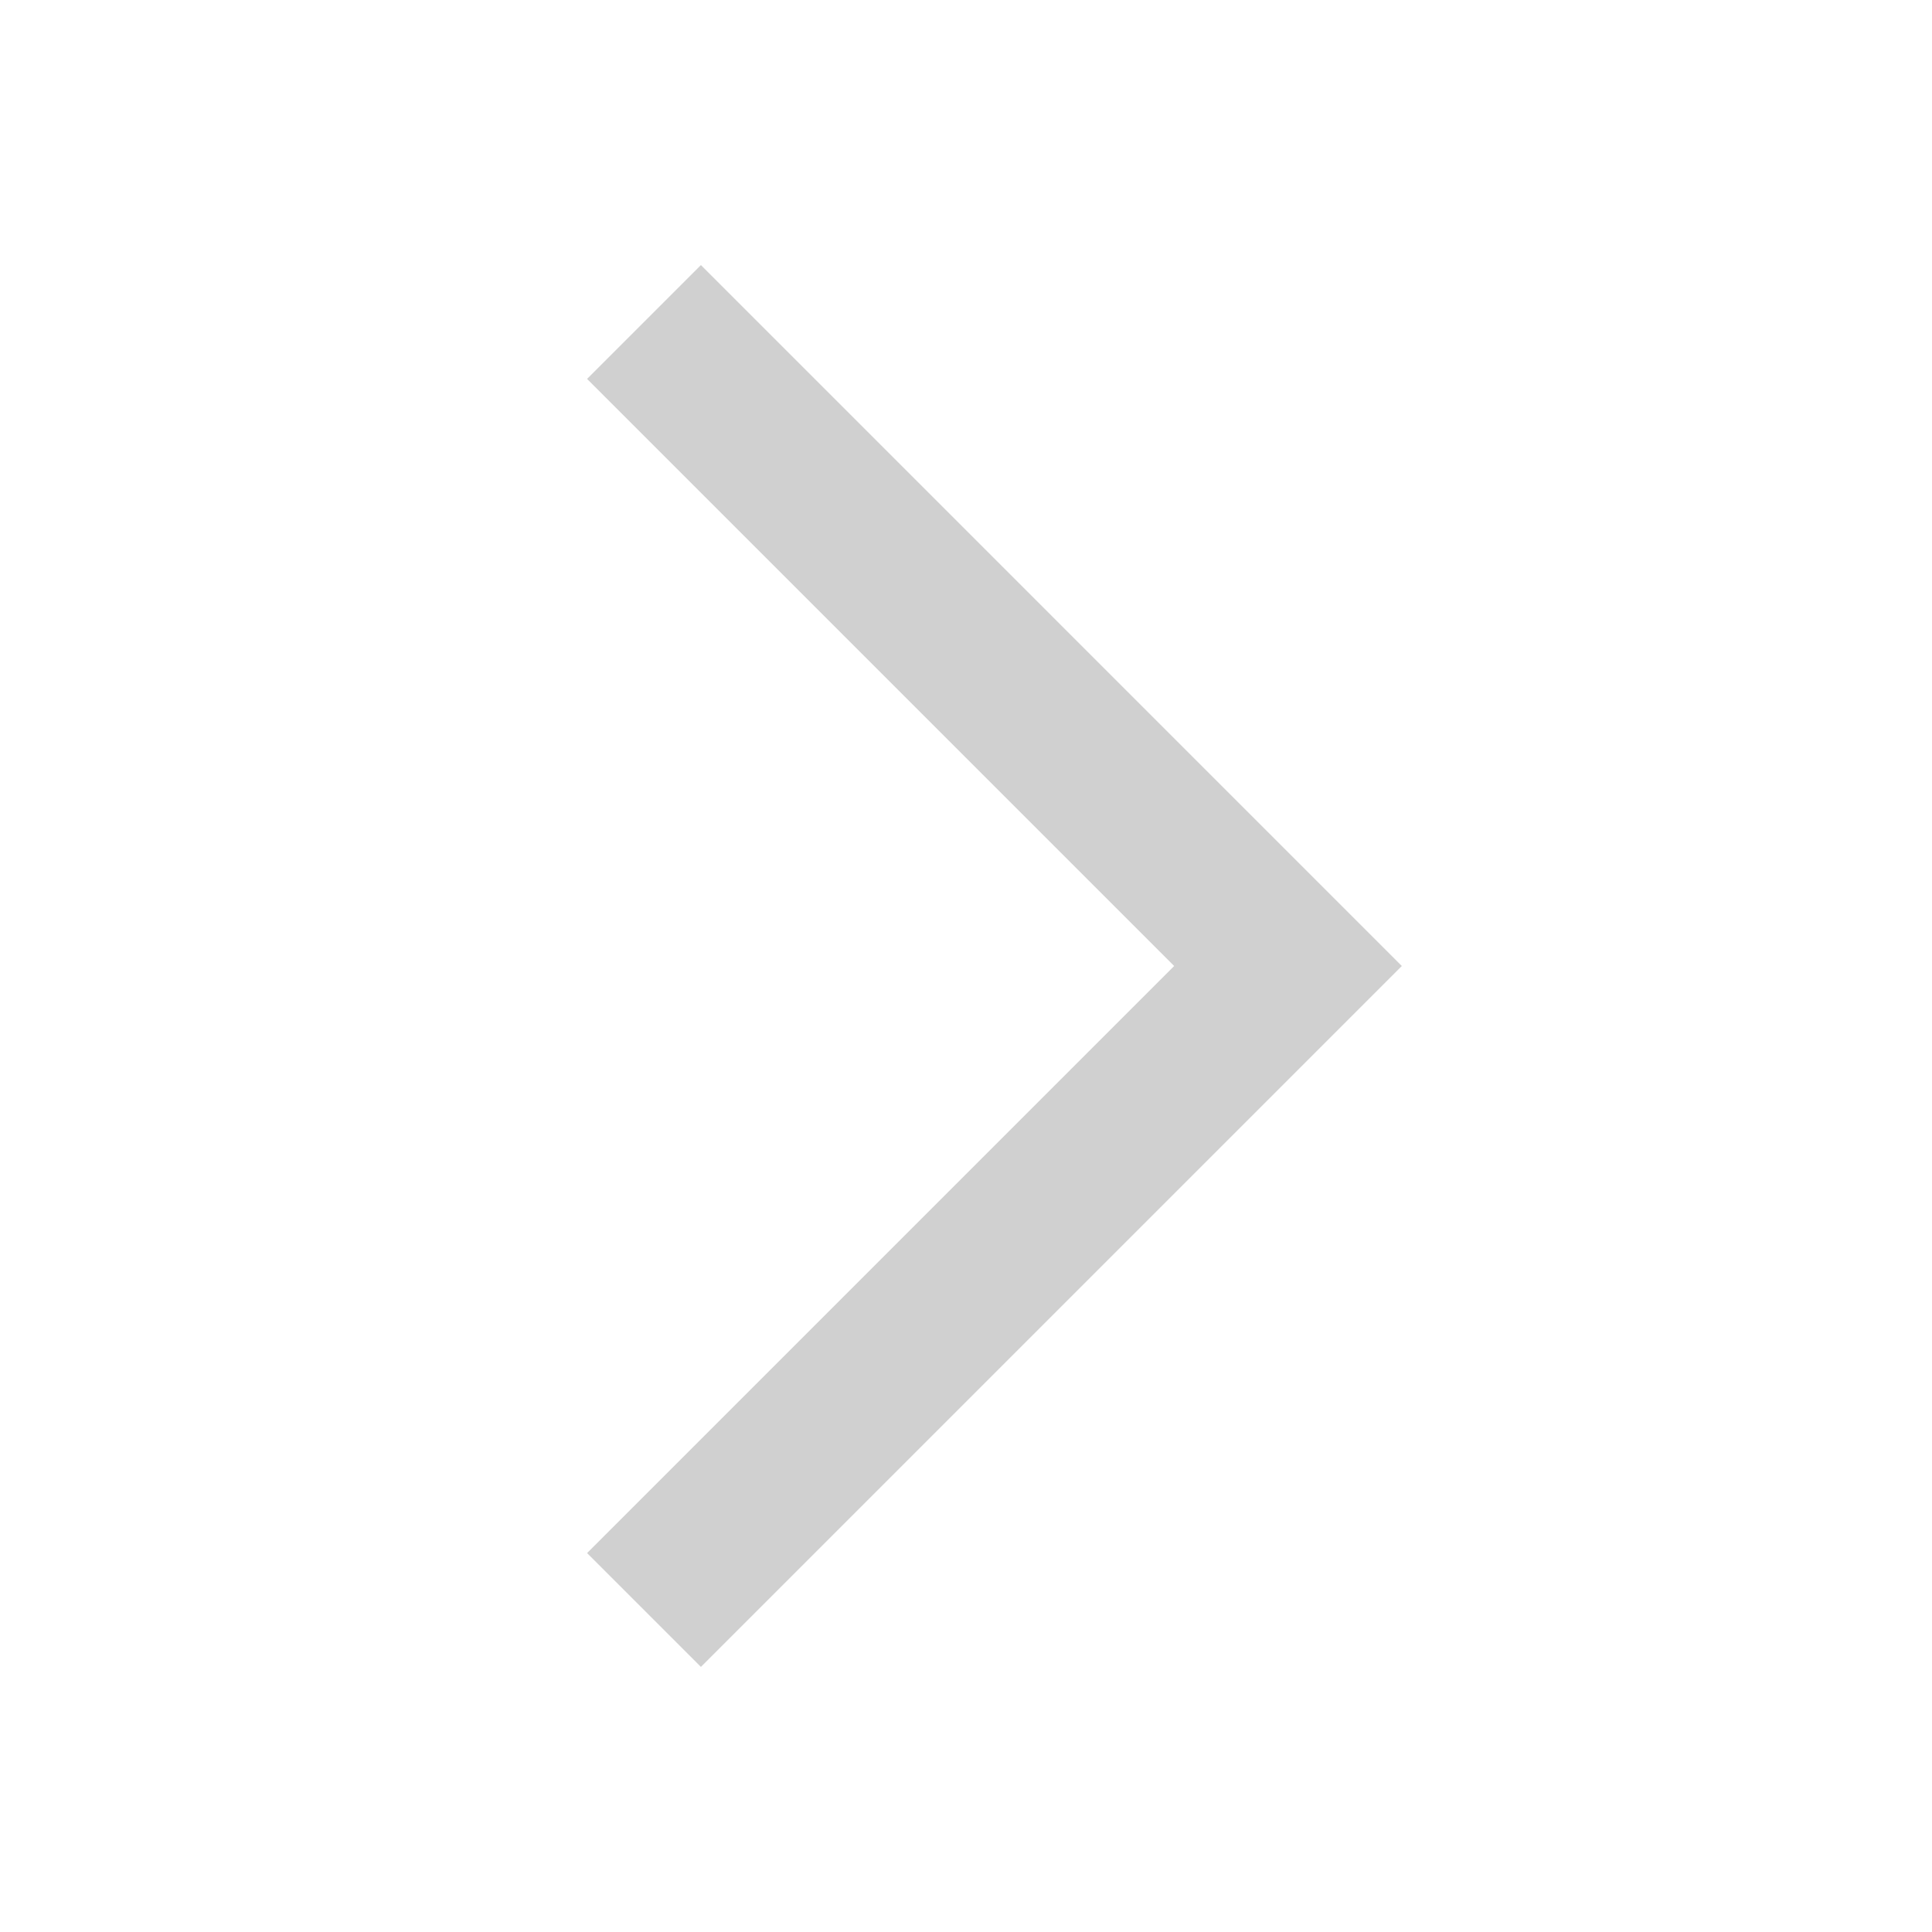
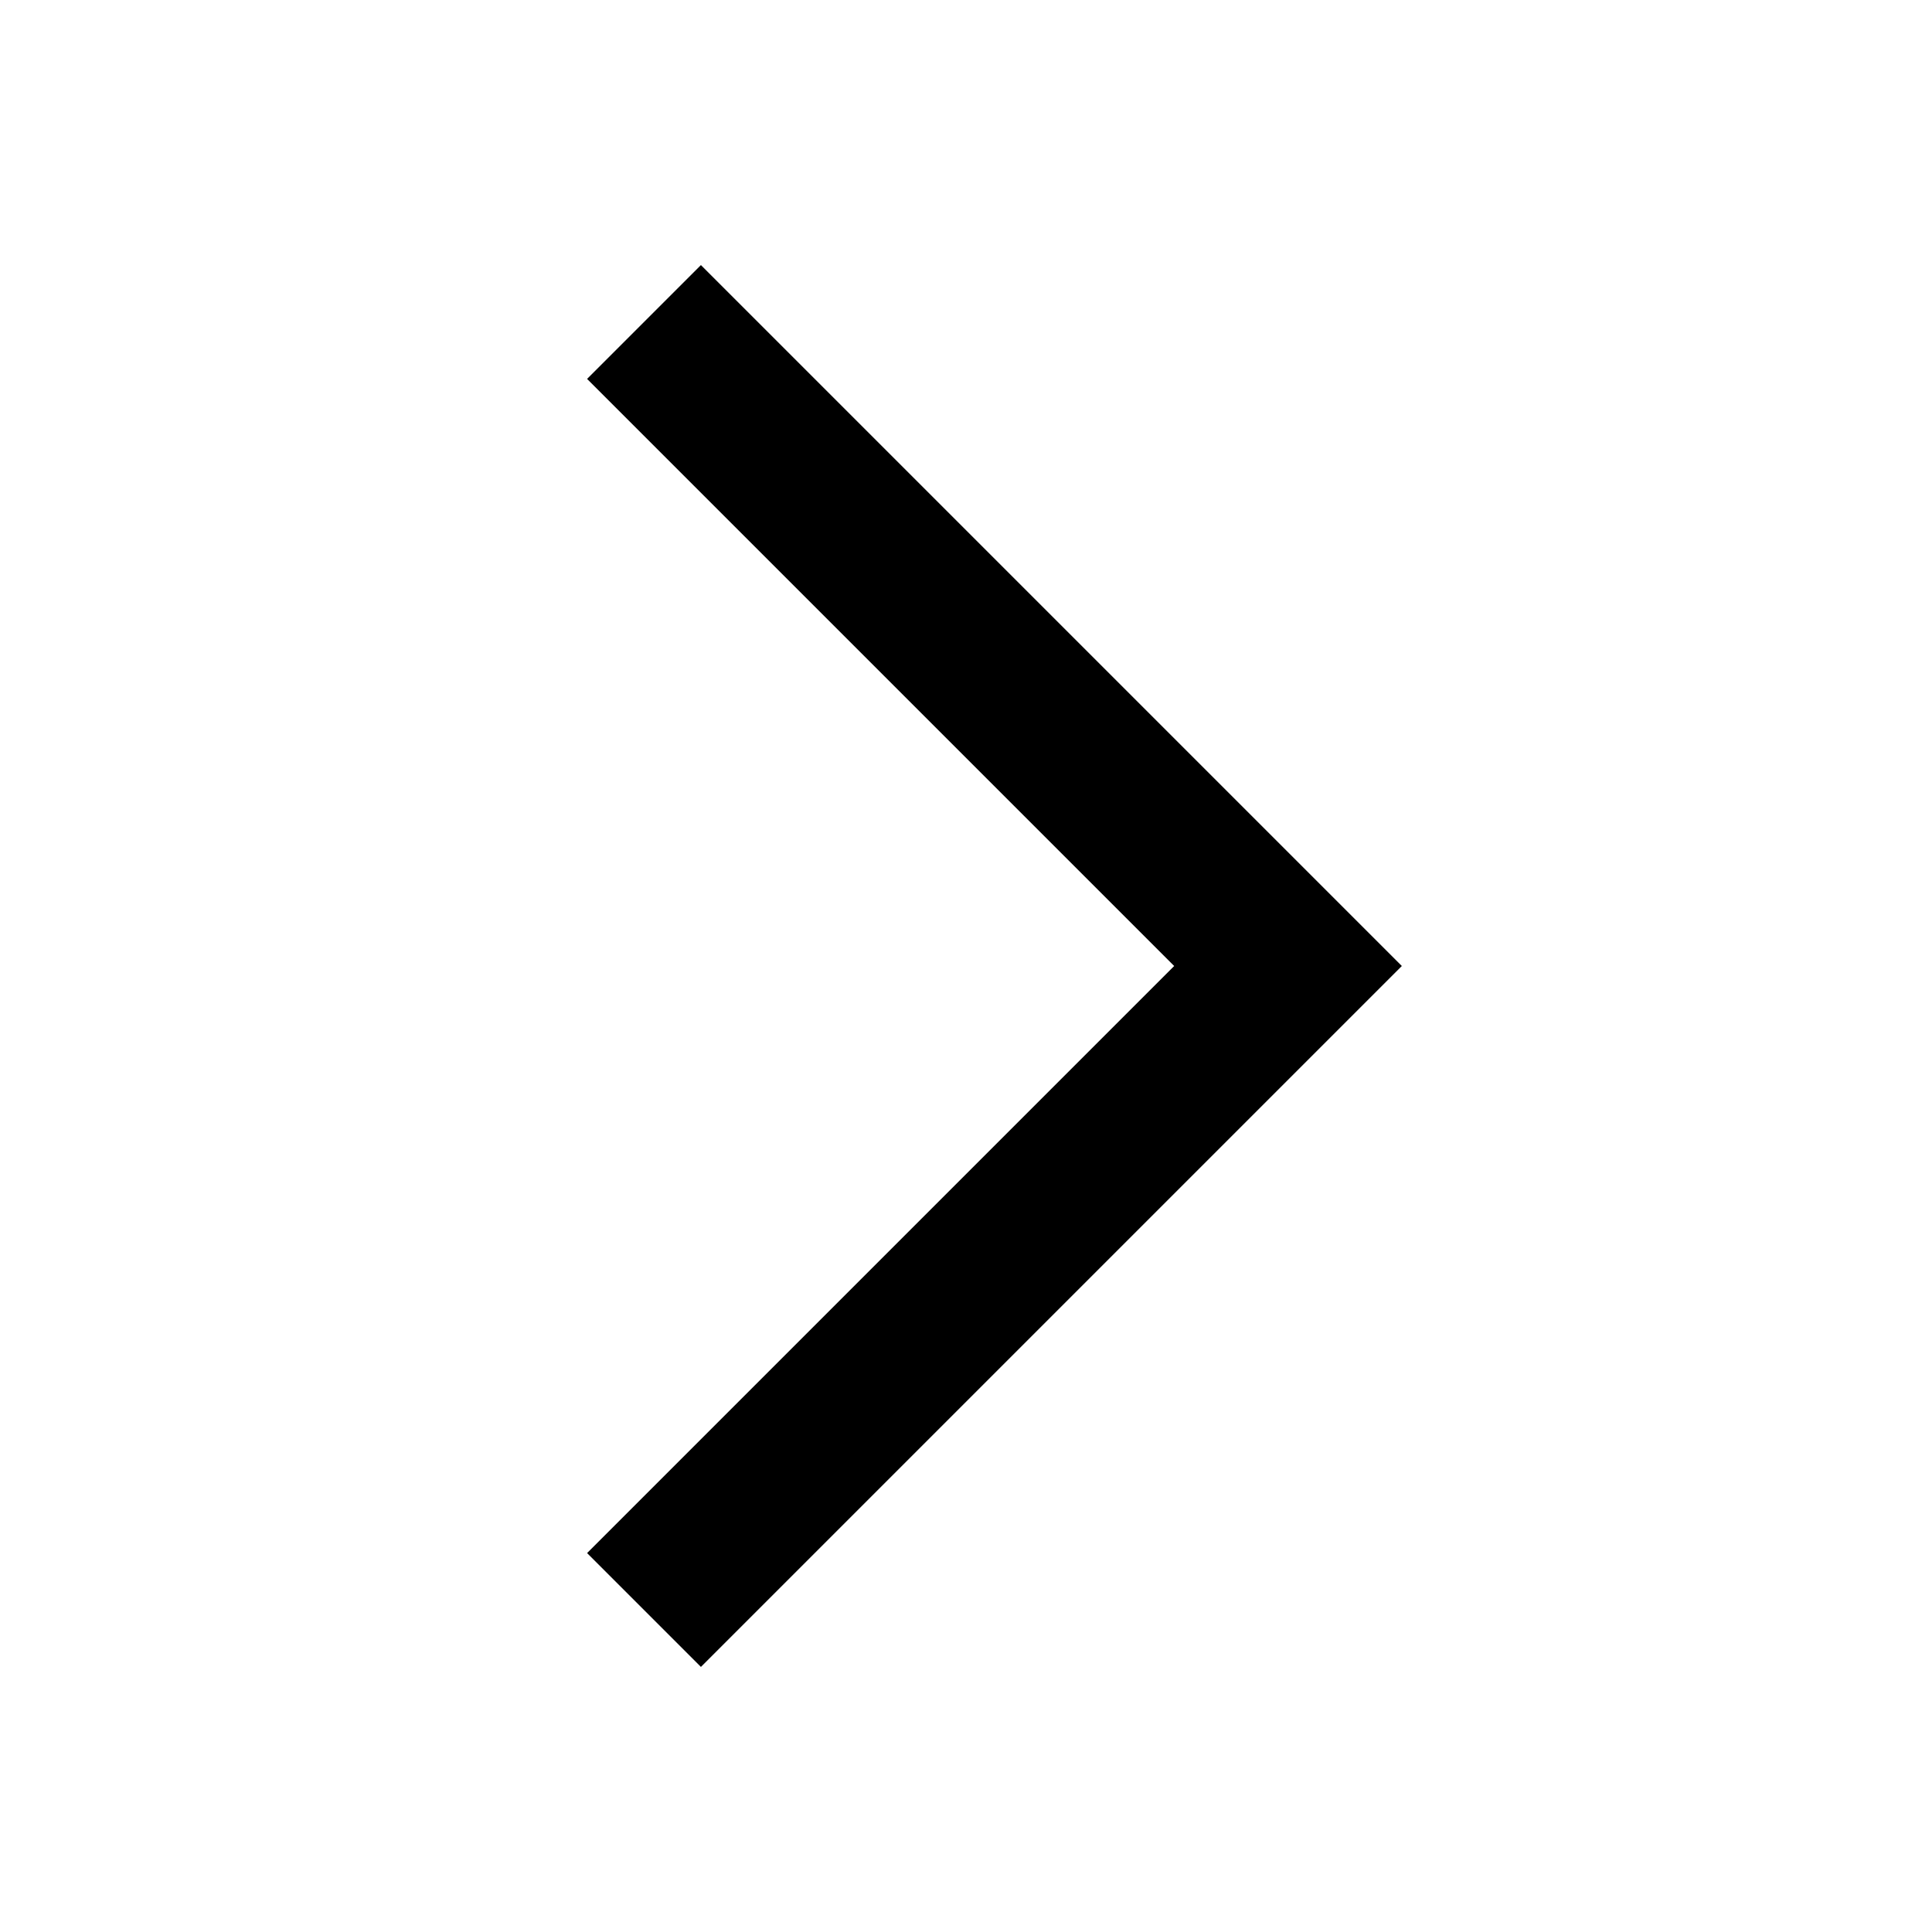
- <svg xmlns="http://www.w3.org/2000/svg" fill="#D0D0D0" version="1.1" id="Design_here" x="0px" y="0px" viewBox="0 0 24 24" style="enable-background:new 0 0 24 24;" xml:space="preserve">
+ <svg xmlns="http://www.w3.org/2000/svg" version="1.1" id="Design_here" x="0px" y="0px" viewBox="0 0 24 24" style="enable-background:new 0 0 24 24;" xml:space="preserve">
  <g>
    <polygon points="8.707,20.707 7.293,19.293 14.586,12 7.293,4.707 8.707,3.293 17.414,12  " />
  </g>
</svg>
